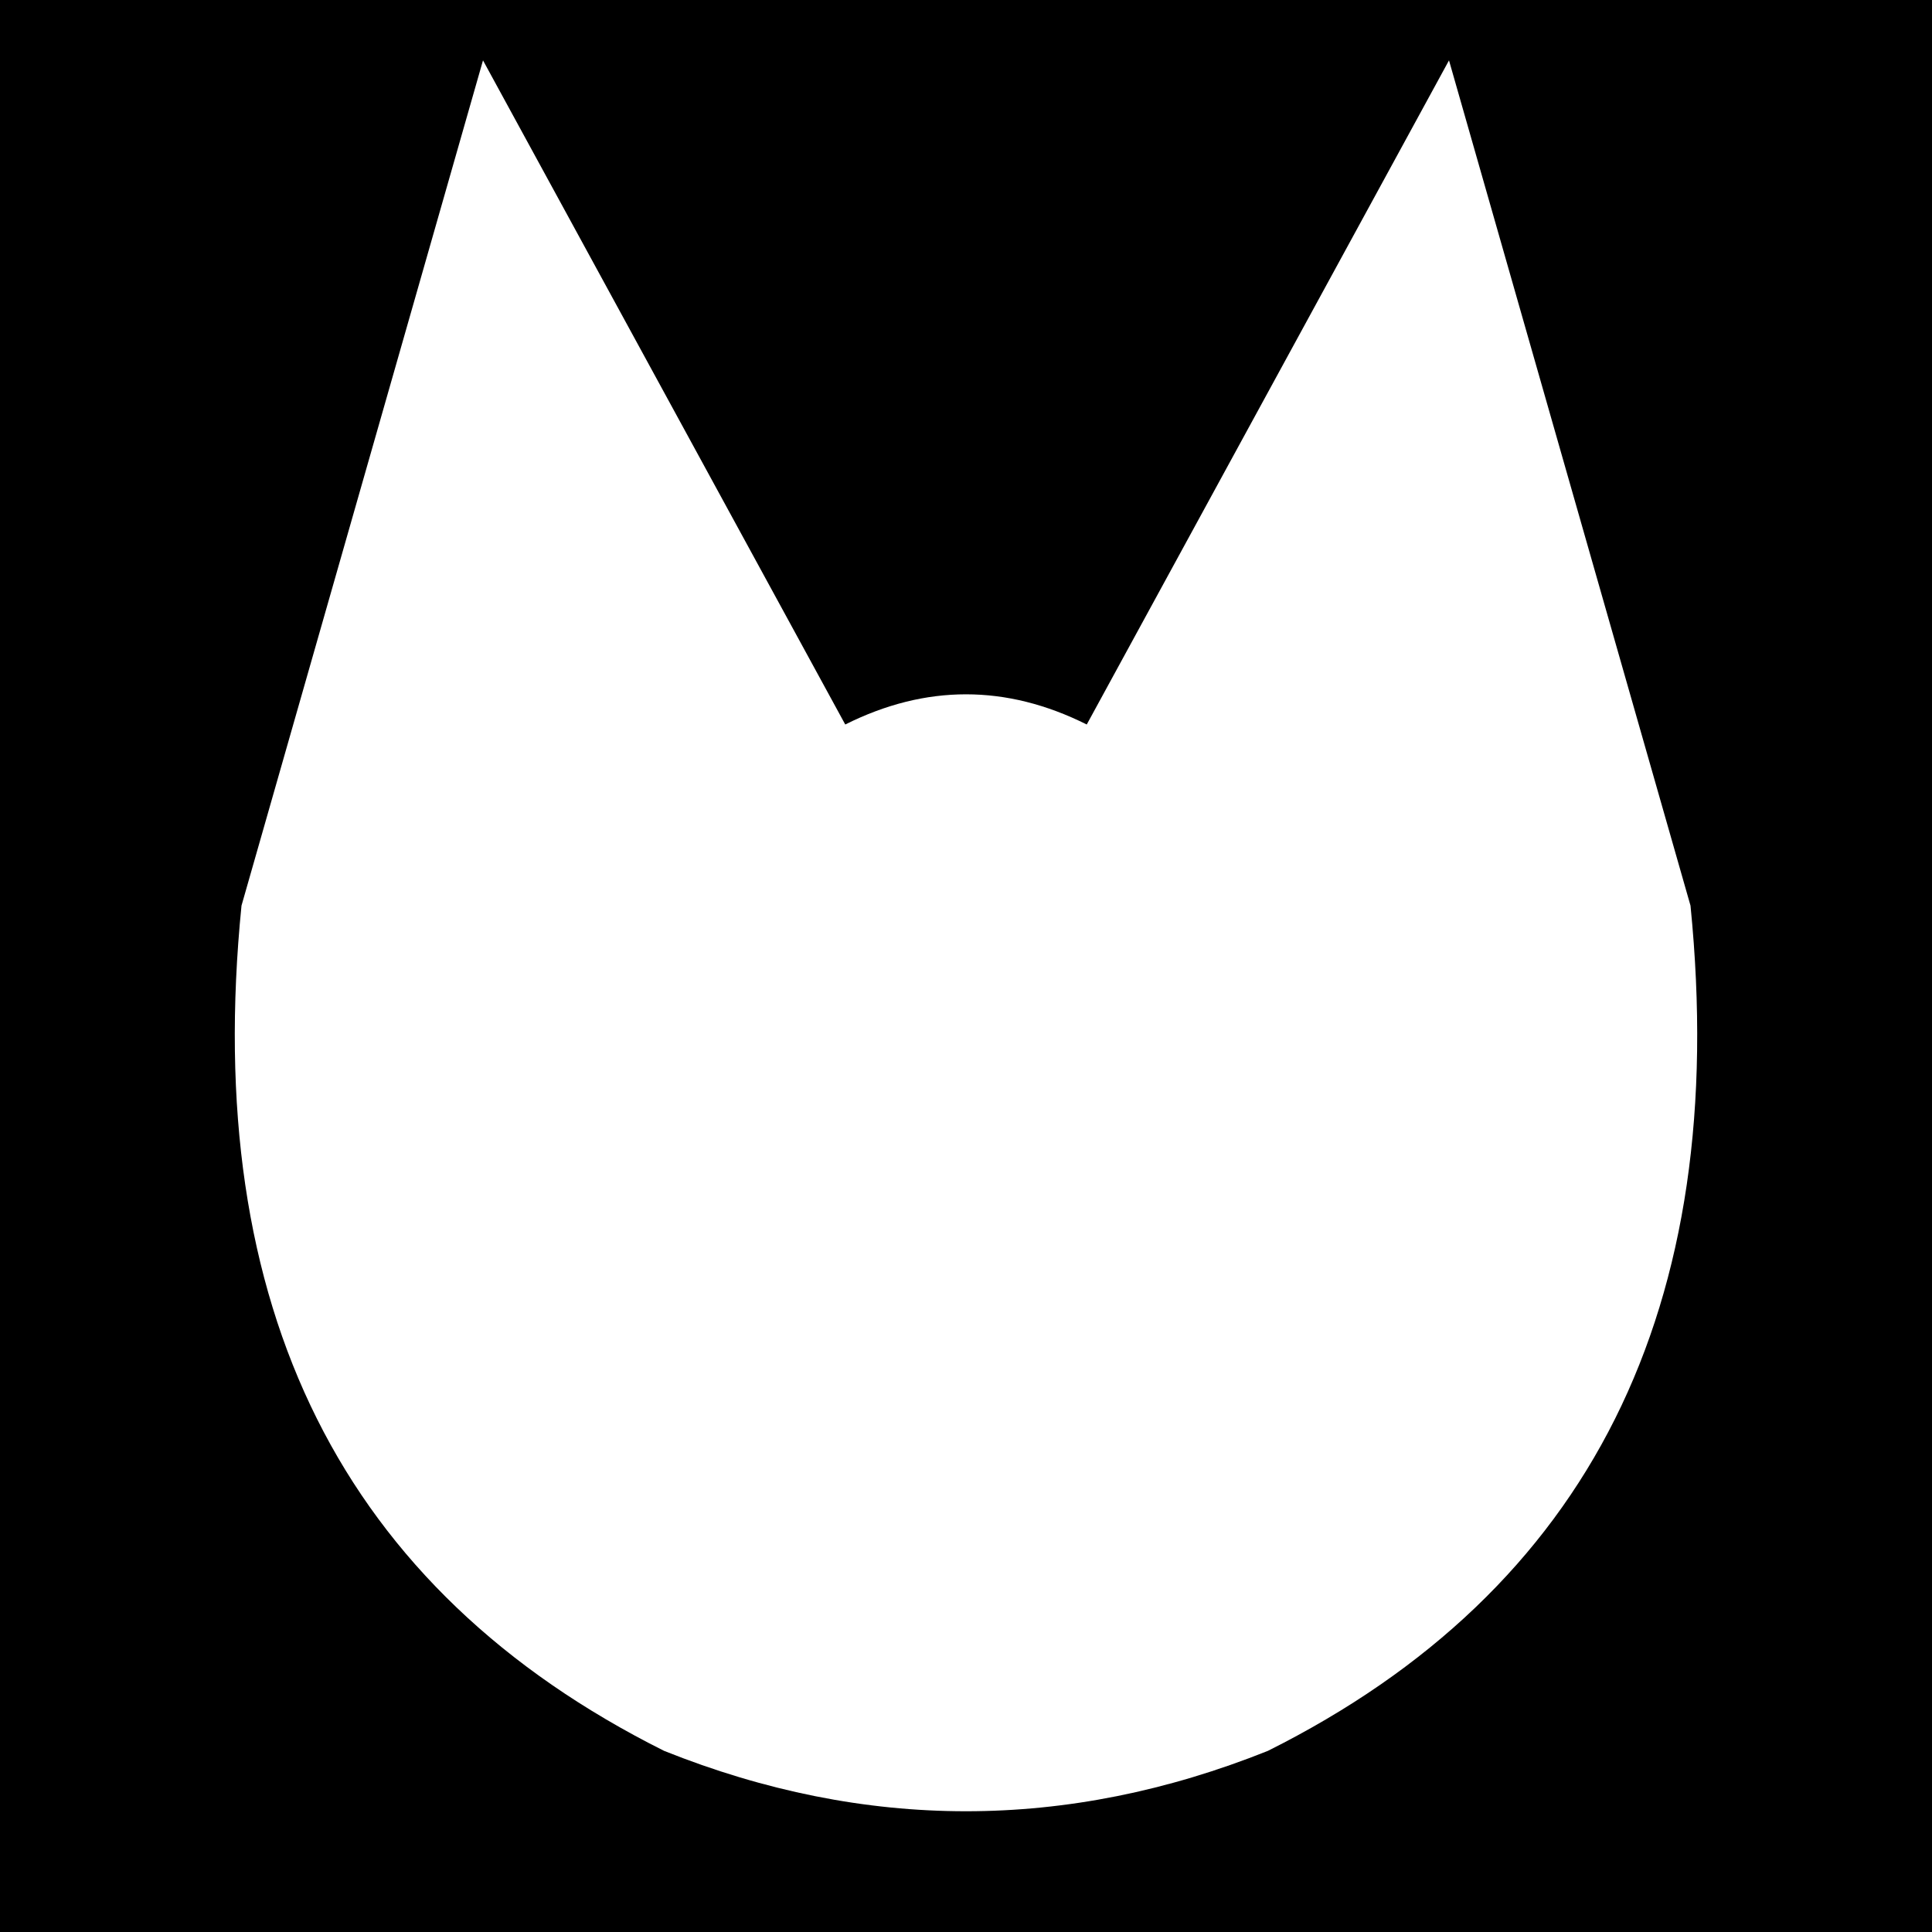
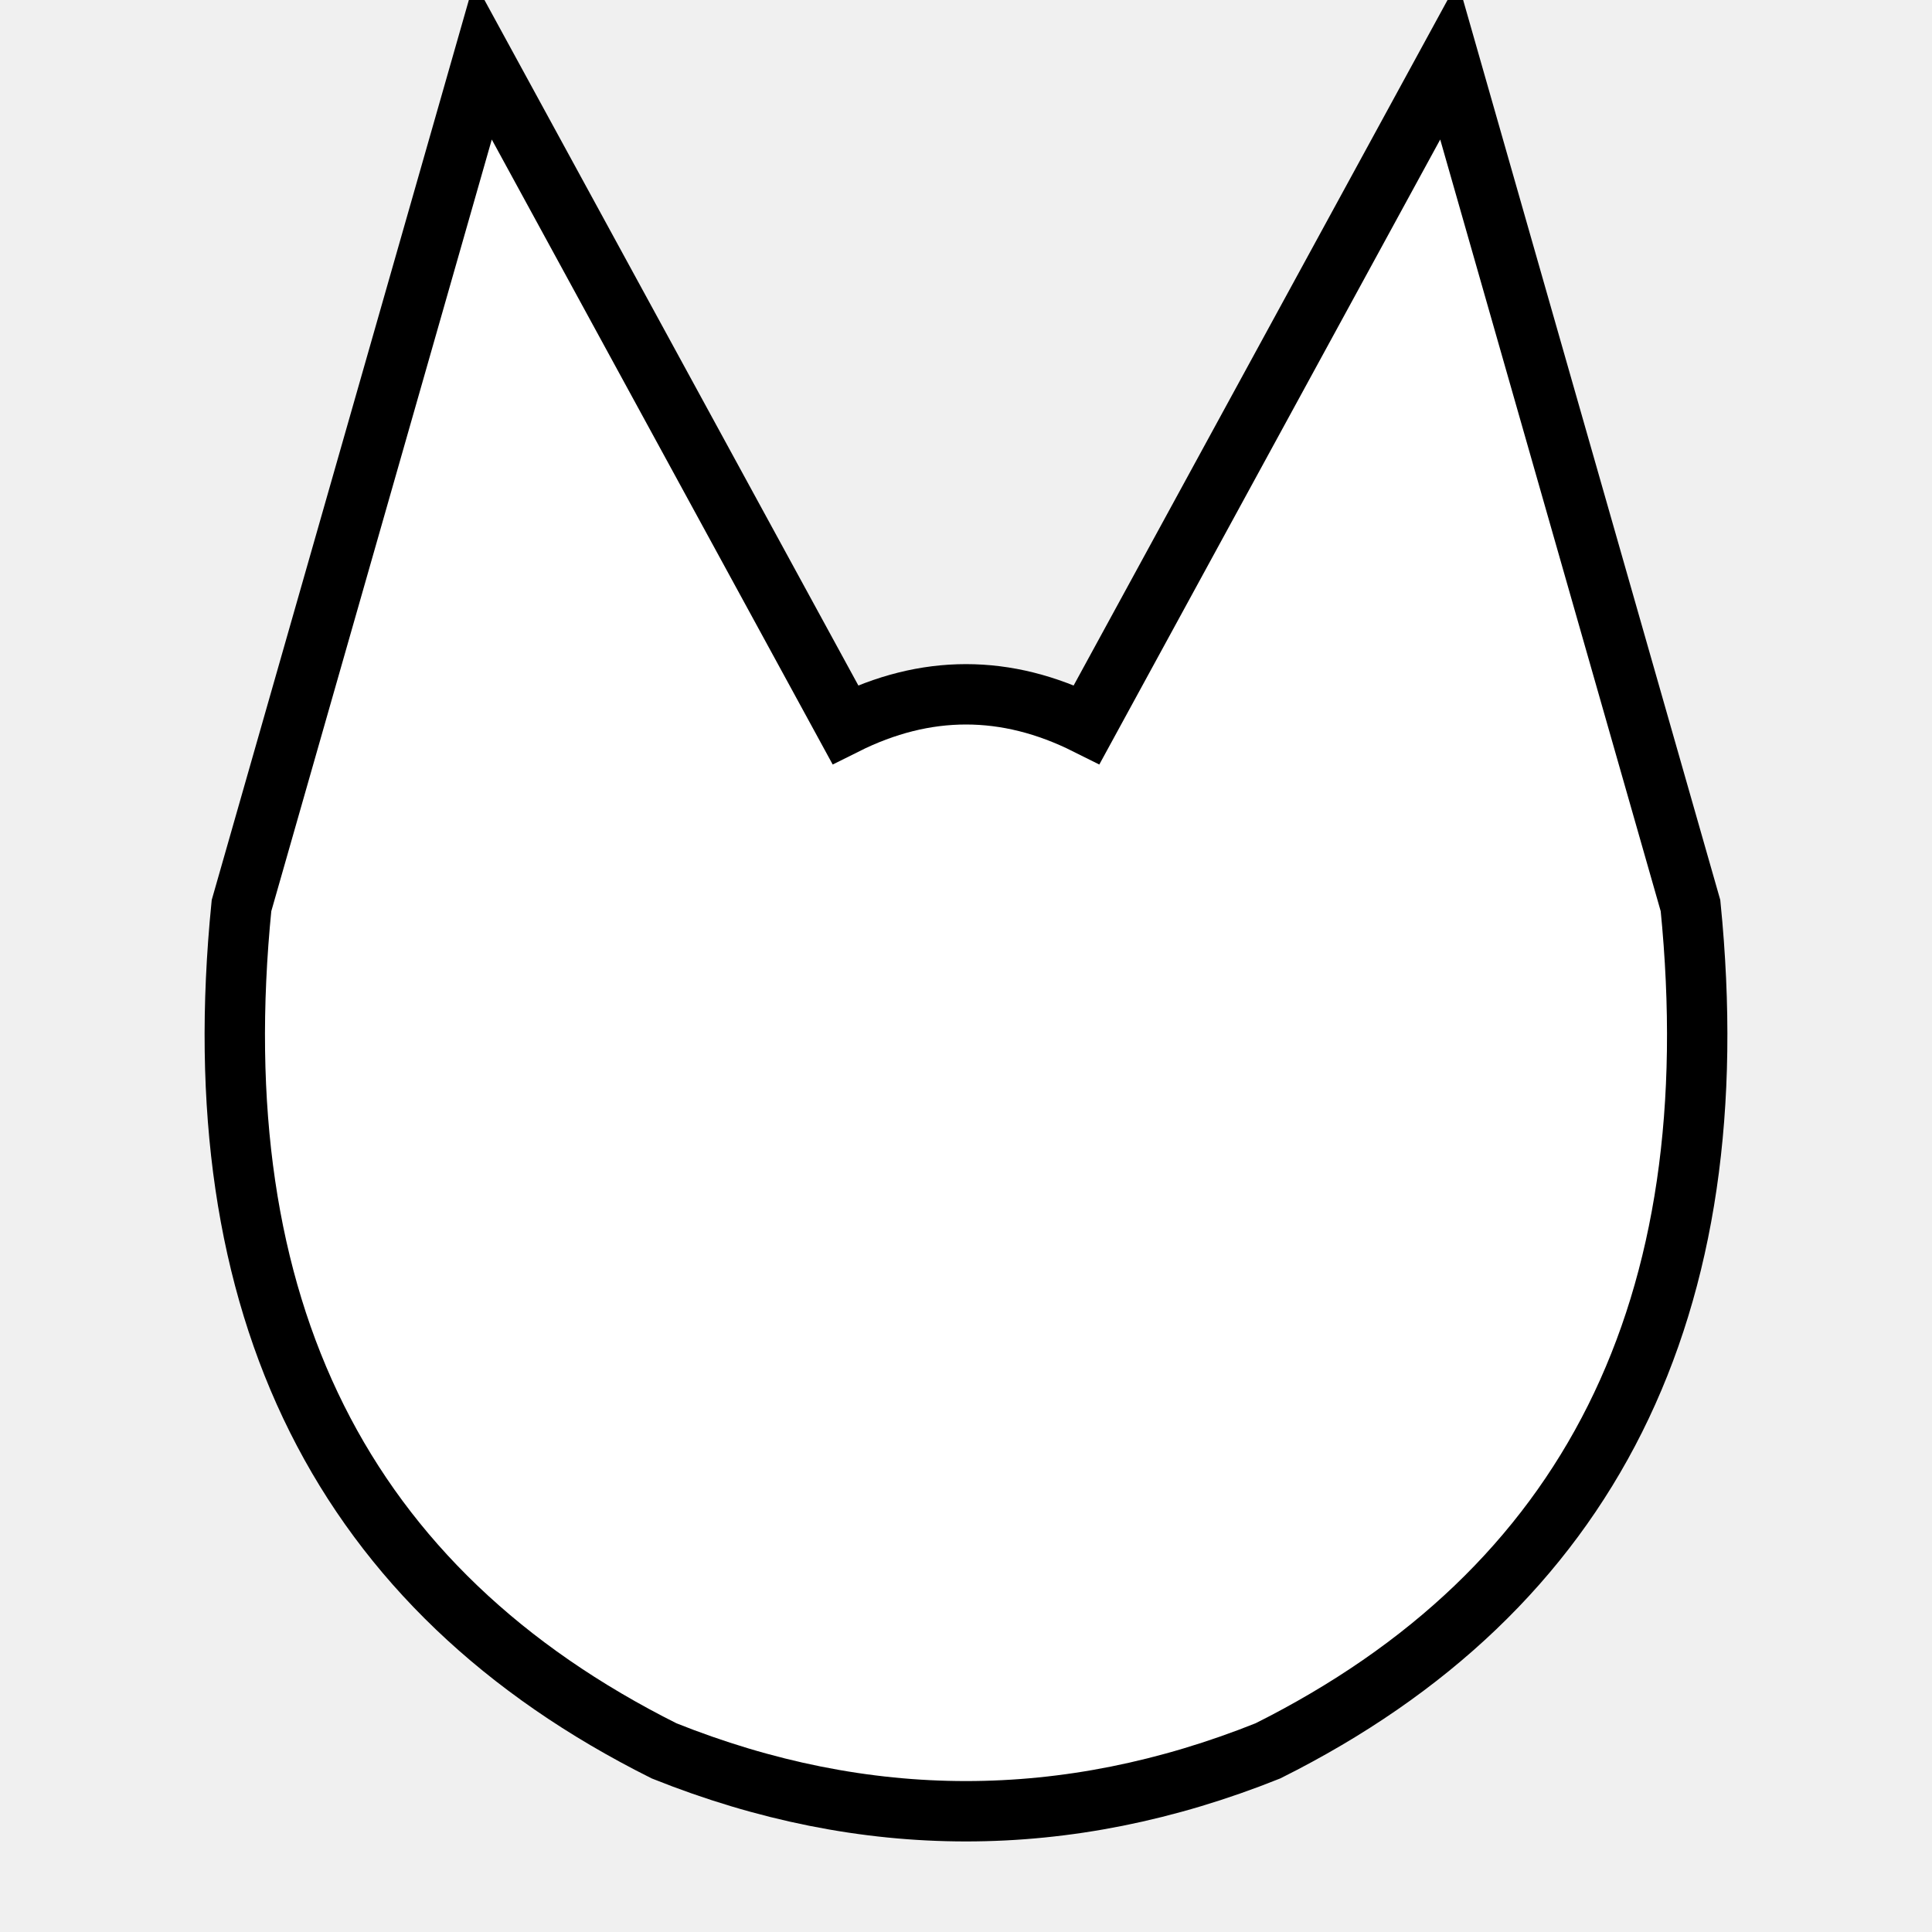
<svg xmlns="http://www.w3.org/2000/svg" viewBox="0 0 64 64">
-   <rect width="64" height="64" fill="#000000" />
-   <path d="M8,30 L16,2 L28,24 Q32,22 36,24 L48,2 L56,30 Q58,50 42,58 Q32,62 22,58 Q6,50 8,30 Z" fill="#FFFFFF" />
+   <path d="M8,30 L16,2 L28,24 Q32,22 36,24 L48,2 L56,30 Q58,50 42,58 Q32,62 22,58 Q6,50 8,30 Z" fill="#FFFFFF" stroke="#000000" stroke-width="2" />
</svg>
